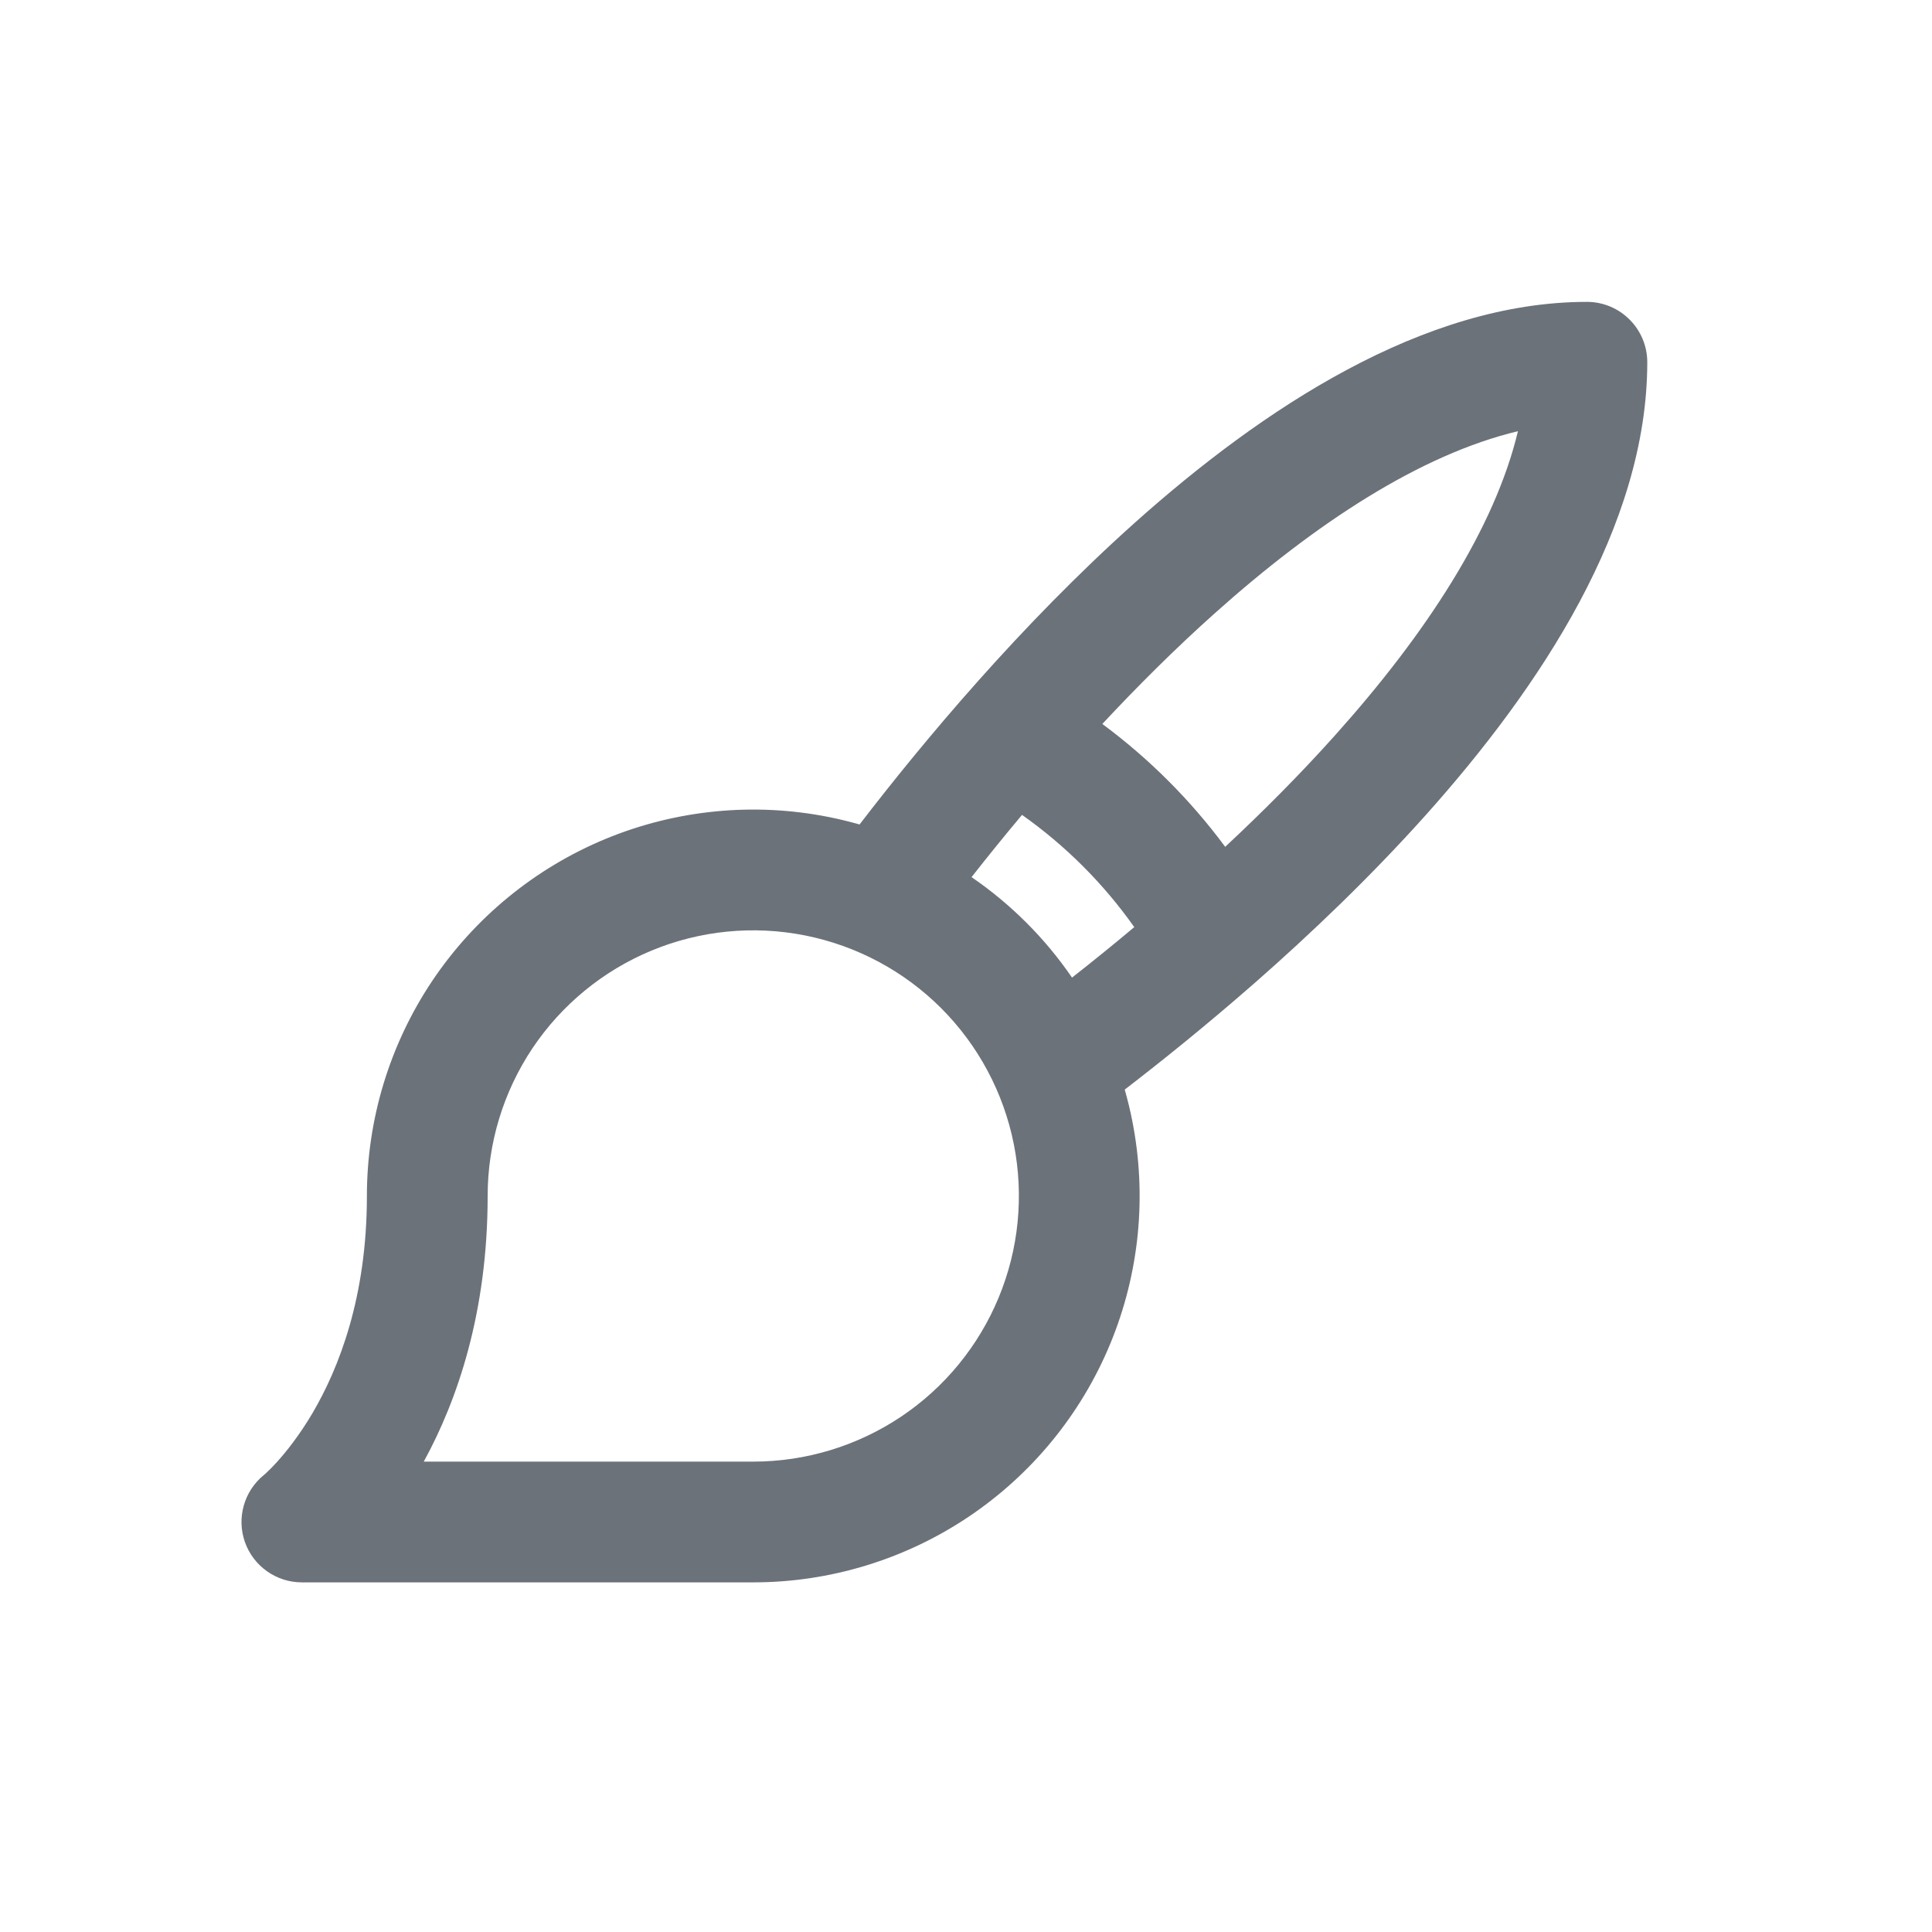
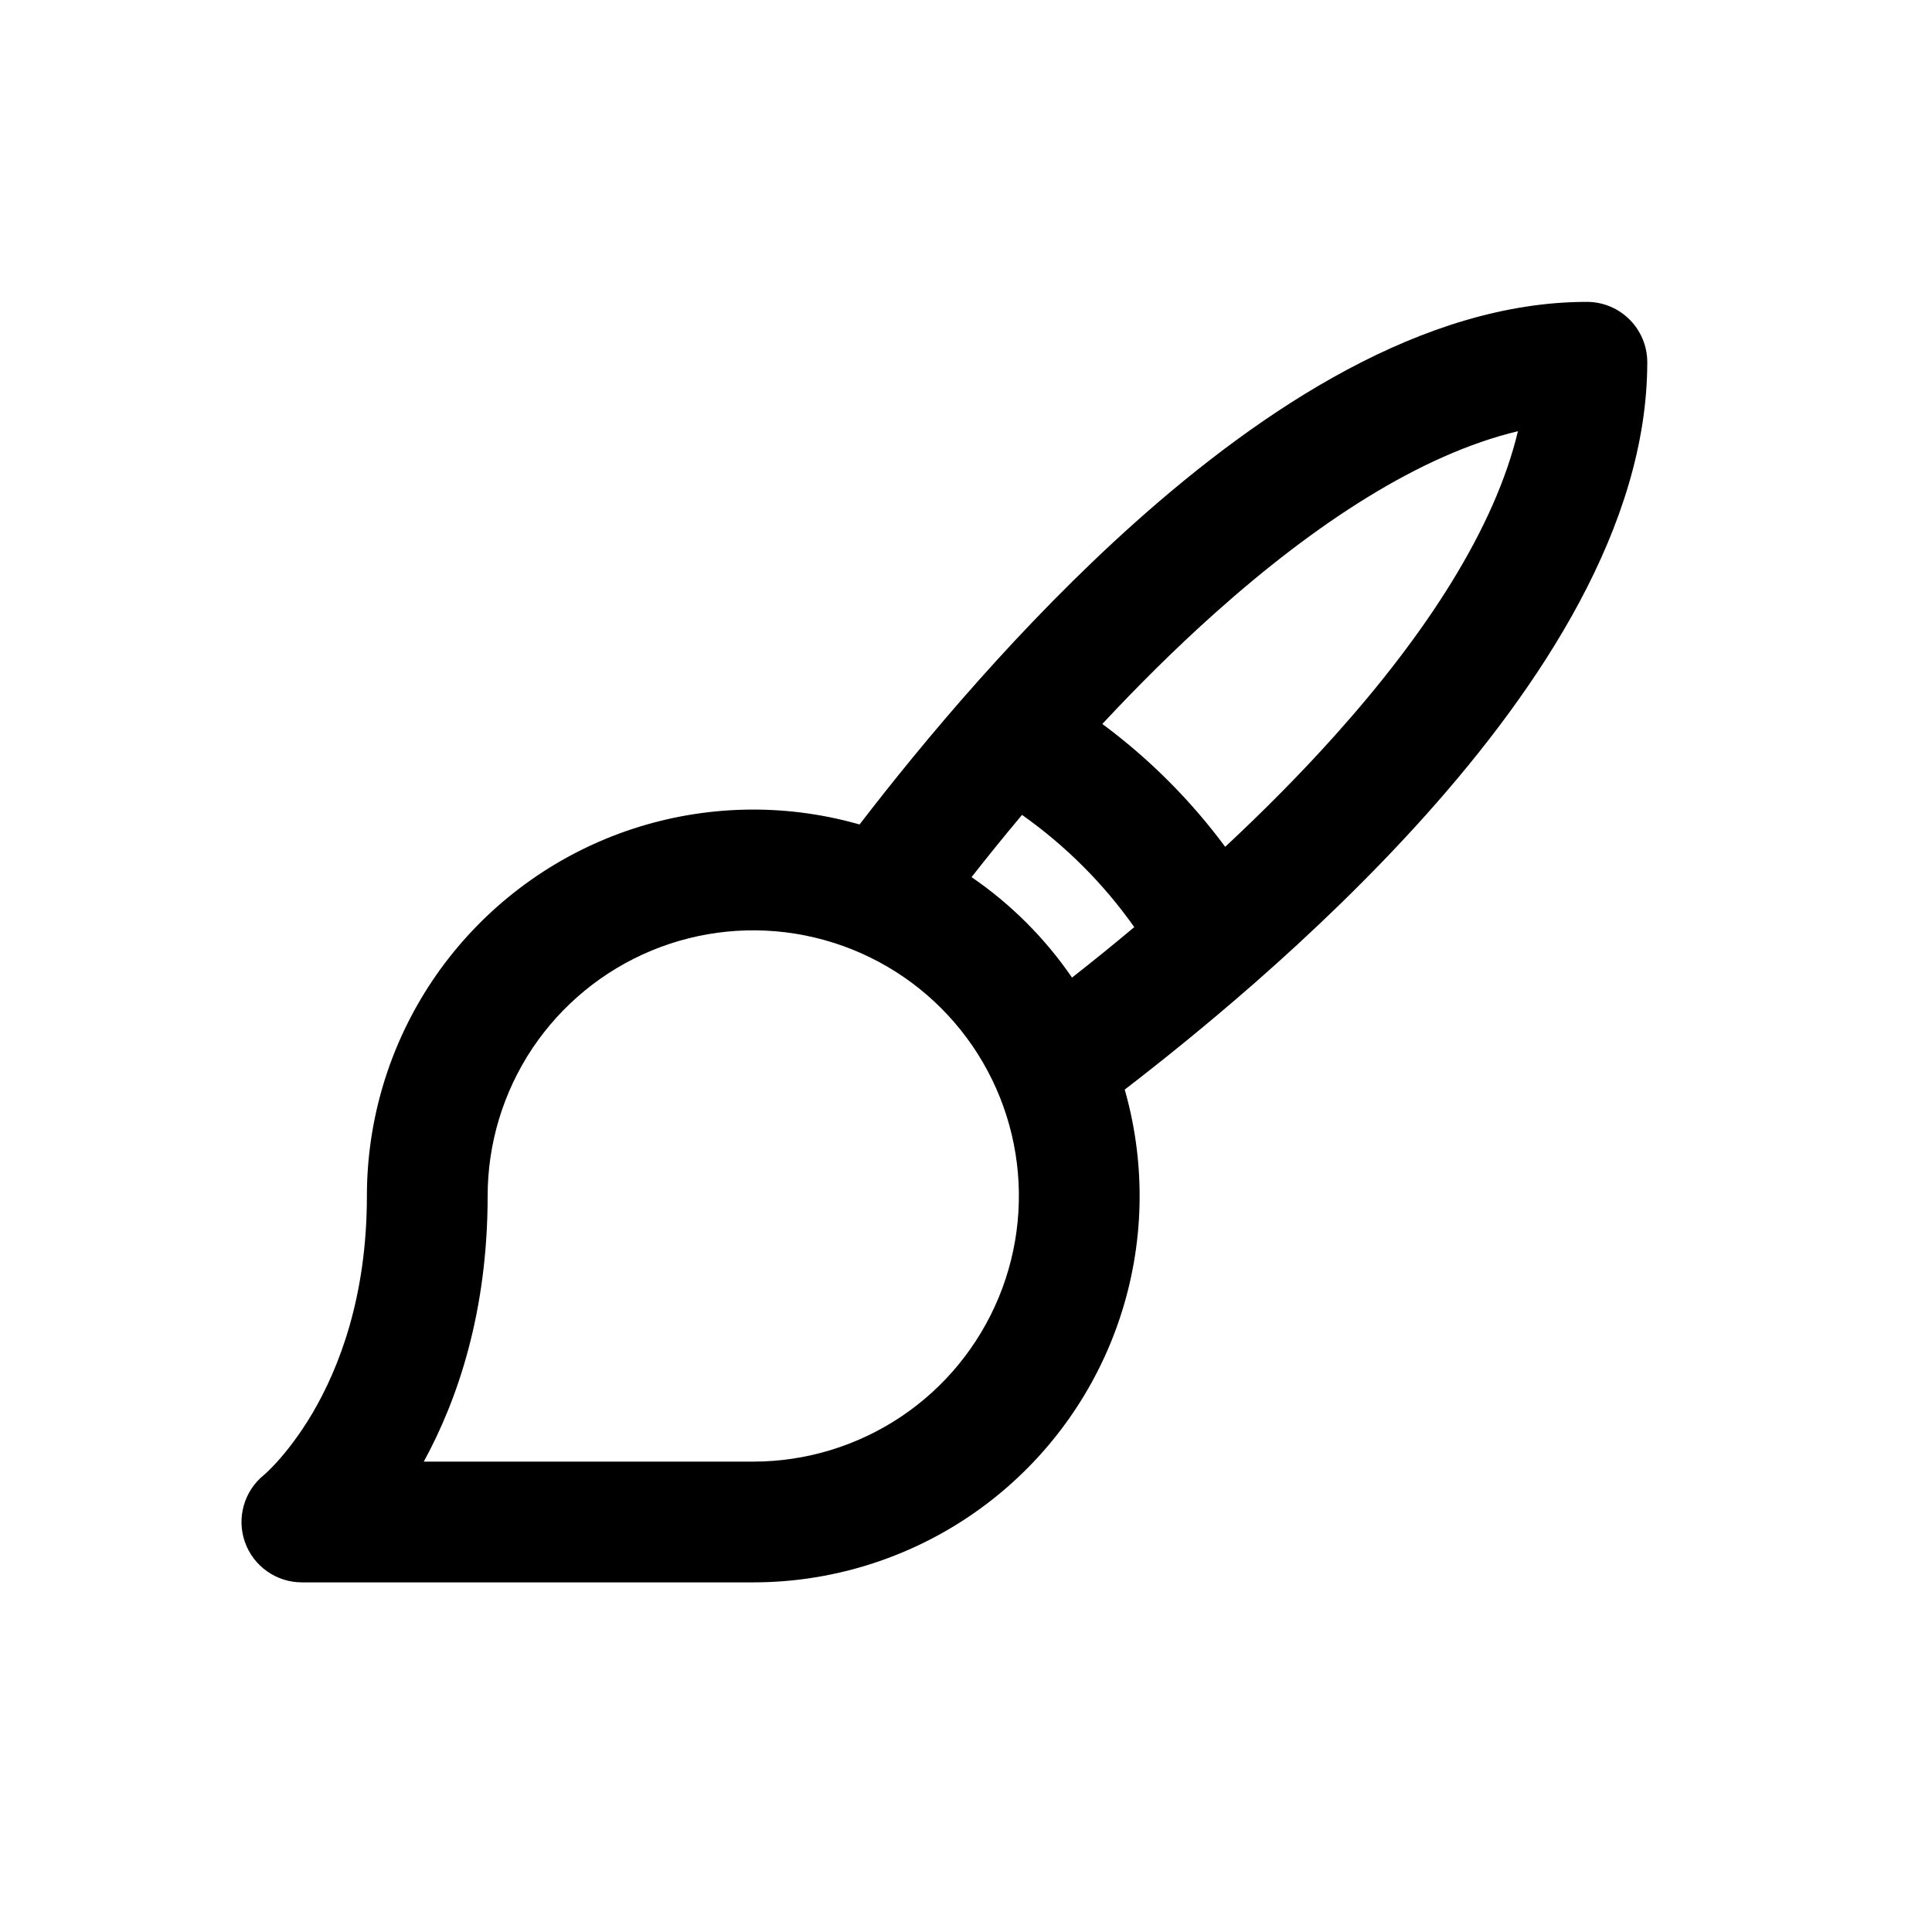
- <svg xmlns="http://www.w3.org/2000/svg" width="32" height="32" viewBox="0 0 32 32" fill="none">
-   <path d="M20.783 16.28C21.715 15.462 22.703 14.519 23.617 13.498C25.515 11.376 27.284 8.708 27.284 6C27.284 5.448 26.836 5 26.284 5C23.576 5 20.908 6.769 18.786 8.667C16.906 10.35 15.293 12.281 14.237 13.656C14.068 13.608 13.898 13.566 13.725 13.532C12.484 13.285 11.197 13.412 10.027 13.896C8.858 14.381 7.859 15.201 7.155 16.253C6.452 17.306 6.077 18.543 6.077 19.809C6.077 21.483 5.614 22.659 5.177 23.404C4.956 23.778 4.739 24.048 4.585 24.218C4.508 24.303 4.446 24.362 4.409 24.397C4.39 24.414 4.377 24.426 4.371 24.431L4.368 24.433C4.042 24.699 3.917 25.142 4.056 25.54C4.197 25.94 4.575 26.209 5 26.209H12.476C13.742 26.209 14.979 25.833 16.032 25.13C17.084 24.427 17.905 23.427 18.389 22.258C18.873 21.088 19 19.802 18.753 18.56C18.719 18.387 18.677 18.216 18.629 18.047C19.24 17.577 19.961 16.997 20.722 16.333C20.743 16.316 20.764 16.298 20.783 16.28ZM16.928 13.497C17.649 14.007 18.278 14.635 18.787 15.356C18.426 15.659 18.079 15.939 17.756 16.192C17.534 15.868 17.282 15.564 17.002 15.284C16.721 15.003 16.416 14.75 16.092 14.528C16.345 14.205 16.625 13.858 16.928 13.497ZM18.258 11.991C18.836 11.371 19.462 10.746 20.12 10.158C21.787 8.667 23.526 7.528 25.142 7.142C24.756 8.758 23.617 10.498 22.126 12.164C21.538 12.822 20.913 13.448 20.293 14.026C19.719 13.251 19.033 12.565 18.258 11.991ZM13.335 15.494C14.188 15.664 14.972 16.082 15.588 16.698C16.203 17.313 16.622 18.097 16.792 18.951C16.961 19.804 16.874 20.689 16.541 21.492C16.208 22.296 15.644 22.984 14.921 23.467C14.197 23.95 13.347 24.209 12.476 24.209H7.019C7.575 23.193 8.077 21.737 8.077 19.809C8.077 18.939 8.335 18.088 8.818 17.364C9.302 16.641 9.989 16.077 10.793 15.744C11.597 15.411 12.481 15.324 13.335 15.494Z" fill="#6C727A" />
+ <svg xmlns="http://www.w3.org/2000/svg" viewBox="0 0 32 32">
+   <path d="M20.783 16.28C21.715 15.462 22.703 14.519 23.617 13.498C25.515 11.376 27.284 8.708 27.284 6C27.284 5.448 26.836 5 26.284 5C23.576 5 20.908 6.769 18.786 8.667C16.906 10.35 15.293 12.281 14.237 13.656C14.068 13.608 13.898 13.566 13.725 13.532C12.484 13.285 11.197 13.412 10.027 13.896C8.858 14.381 7.859 15.201 7.155 16.253C6.452 17.306 6.077 18.543 6.077 19.809C6.077 21.483 5.614 22.659 5.177 23.404C4.956 23.778 4.739 24.048 4.585 24.218C4.508 24.303 4.446 24.362 4.409 24.397C4.39 24.414 4.377 24.426 4.371 24.431L4.368 24.433C4.042 24.699 3.917 25.142 4.056 25.54C4.197 25.94 4.575 26.209 5 26.209H12.476C13.742 26.209 14.979 25.833 16.032 25.13C17.084 24.427 17.905 23.427 18.389 22.258C18.873 21.088 19 19.802 18.753 18.56C18.719 18.387 18.677 18.216 18.629 18.047C19.24 17.577 19.961 16.997 20.722 16.333C20.743 16.316 20.764 16.298 20.783 16.28ZM16.928 13.497C17.649 14.007 18.278 14.635 18.787 15.356C18.426 15.659 18.079 15.939 17.756 16.192C17.534 15.868 17.282 15.564 17.002 15.284C16.721 15.003 16.416 14.75 16.092 14.528C16.345 14.205 16.625 13.858 16.928 13.497ZM18.258 11.991C18.836 11.371 19.462 10.746 20.12 10.158C21.787 8.667 23.526 7.528 25.142 7.142C24.756 8.758 23.617 10.498 22.126 12.164C21.538 12.822 20.913 13.448 20.293 14.026C19.719 13.251 19.033 12.565 18.258 11.991ZM13.335 15.494C14.188 15.664 14.972 16.082 15.588 16.698C16.203 17.313 16.622 18.097 16.792 18.951C16.961 19.804 16.874 20.689 16.541 21.492C16.208 22.296 15.644 22.984 14.921 23.467C14.197 23.95 13.347 24.209 12.476 24.209H7.019C7.575 23.193 8.077 21.737 8.077 19.809C8.077 18.939 8.335 18.088 8.818 17.364C9.302 16.641 9.989 16.077 10.793 15.744C11.597 15.411 12.481 15.324 13.335 15.494Z" />
</svg>
